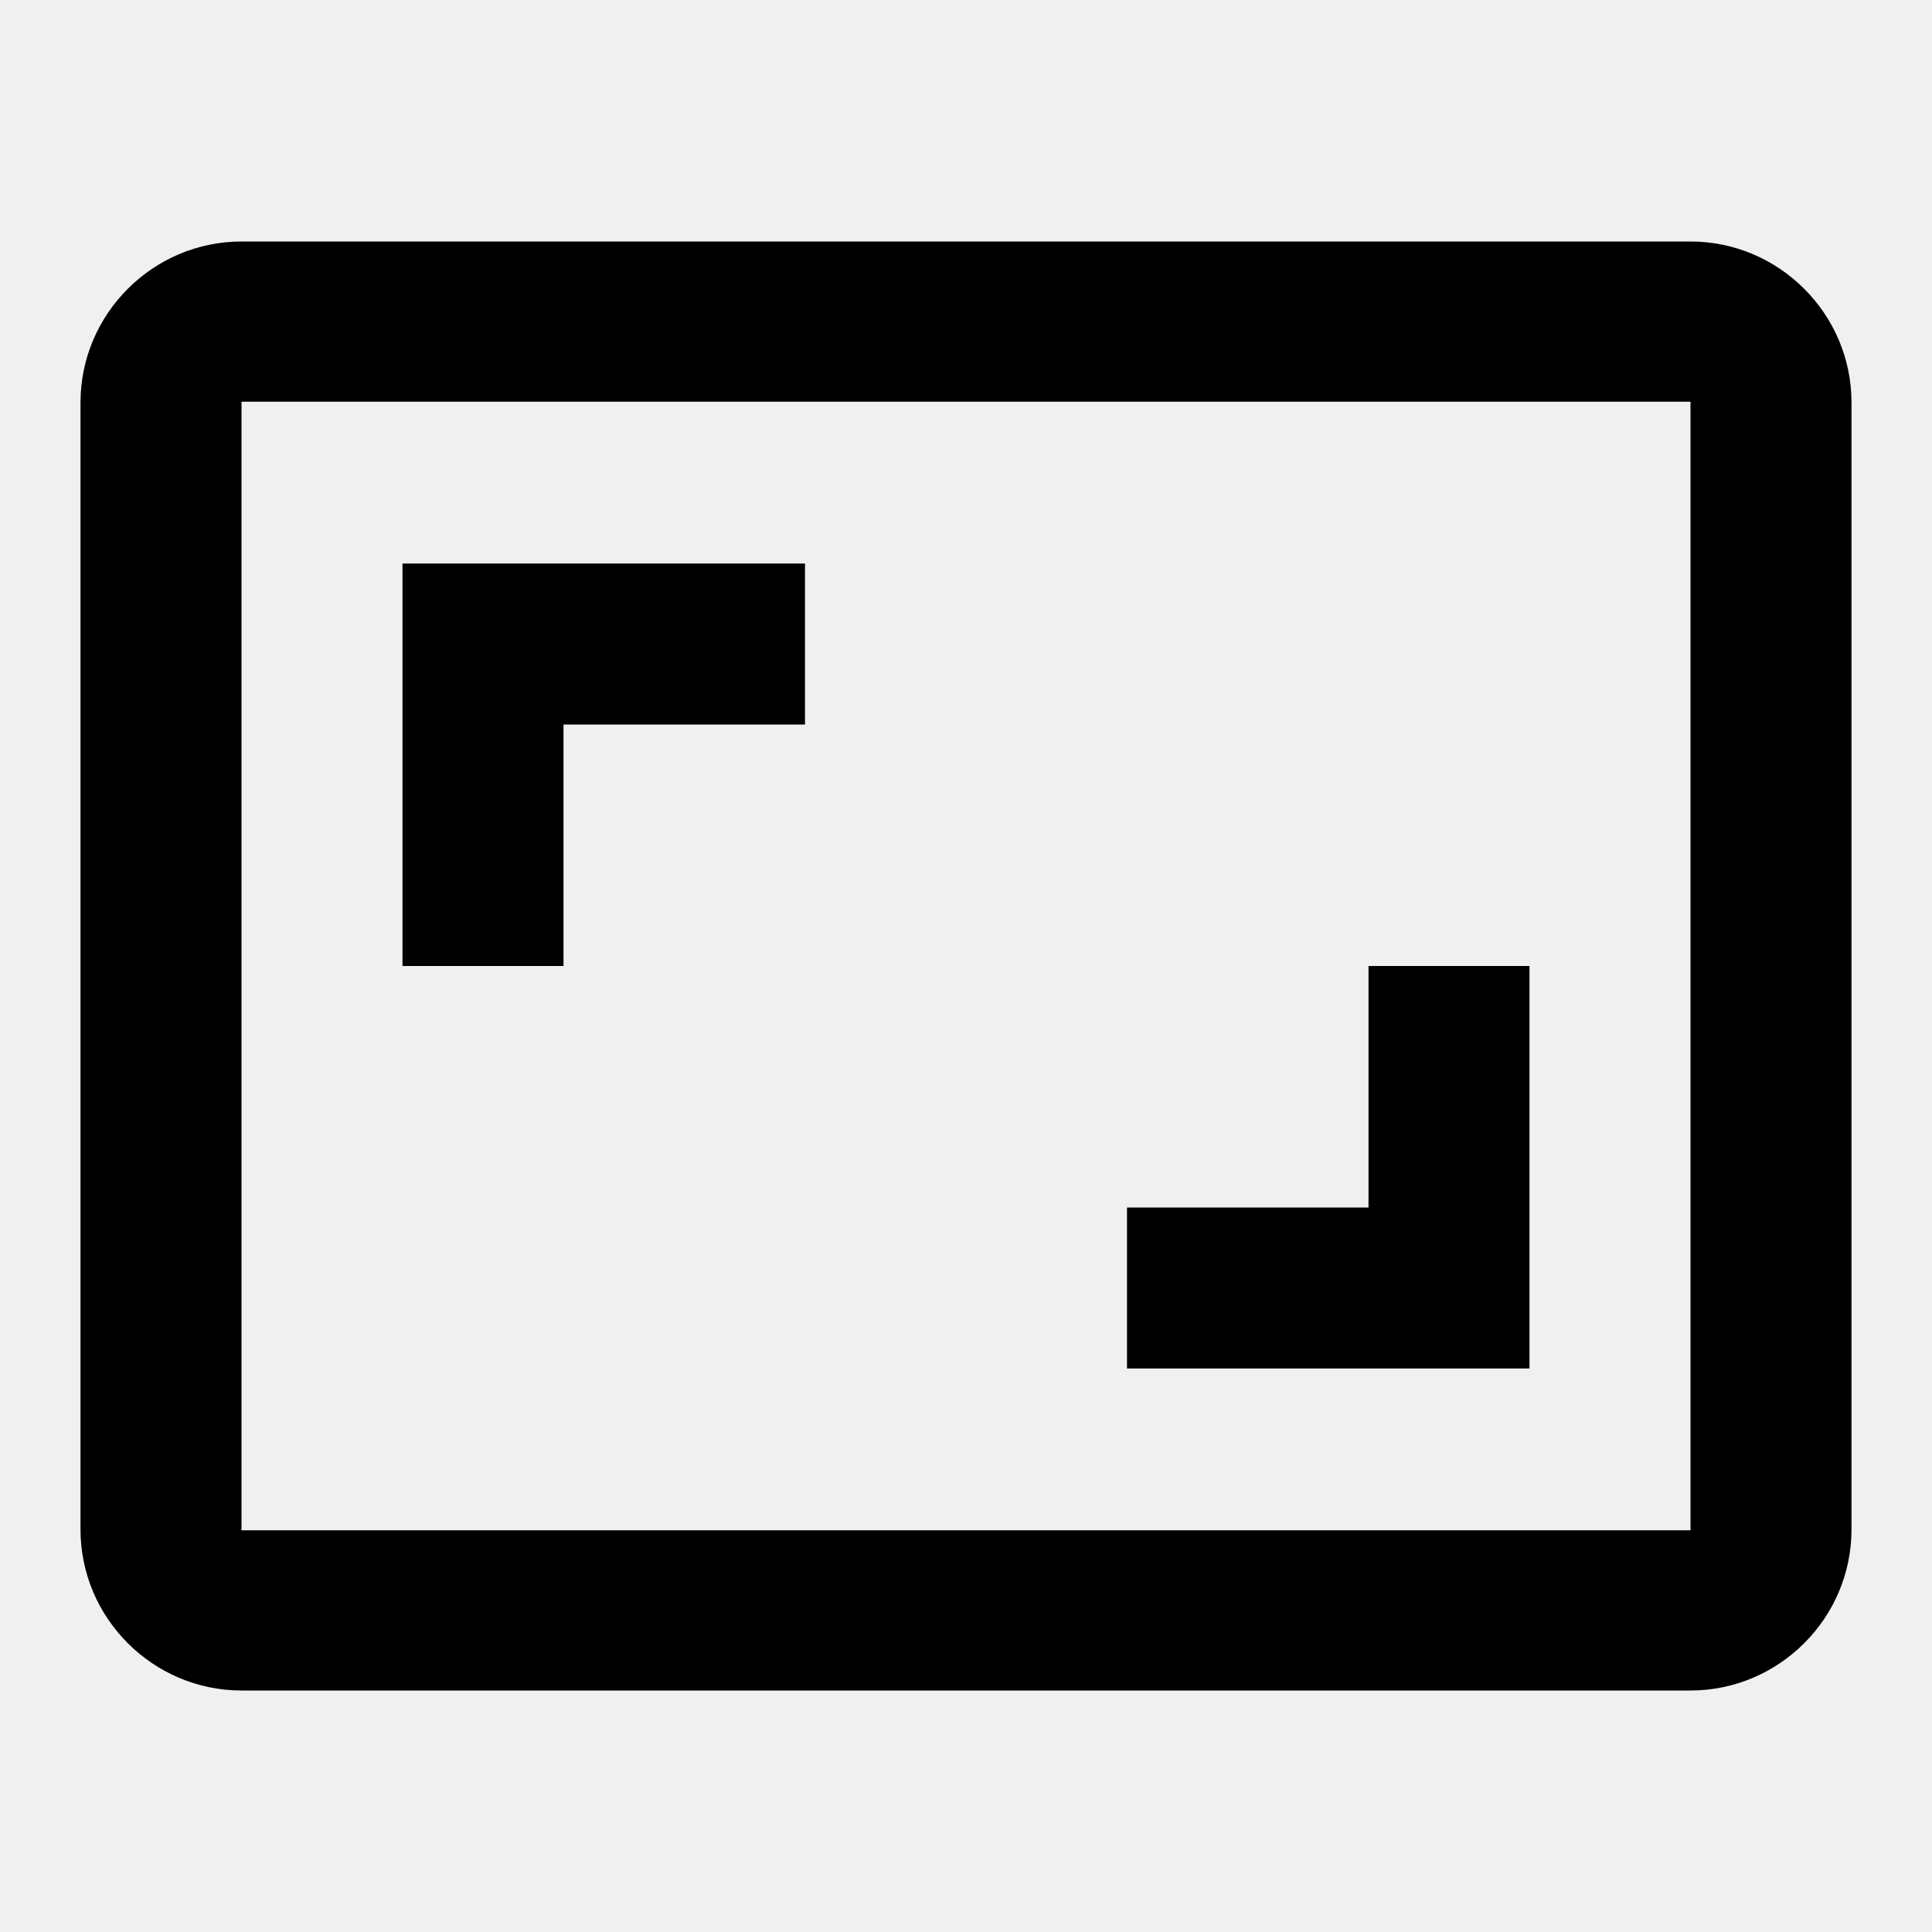
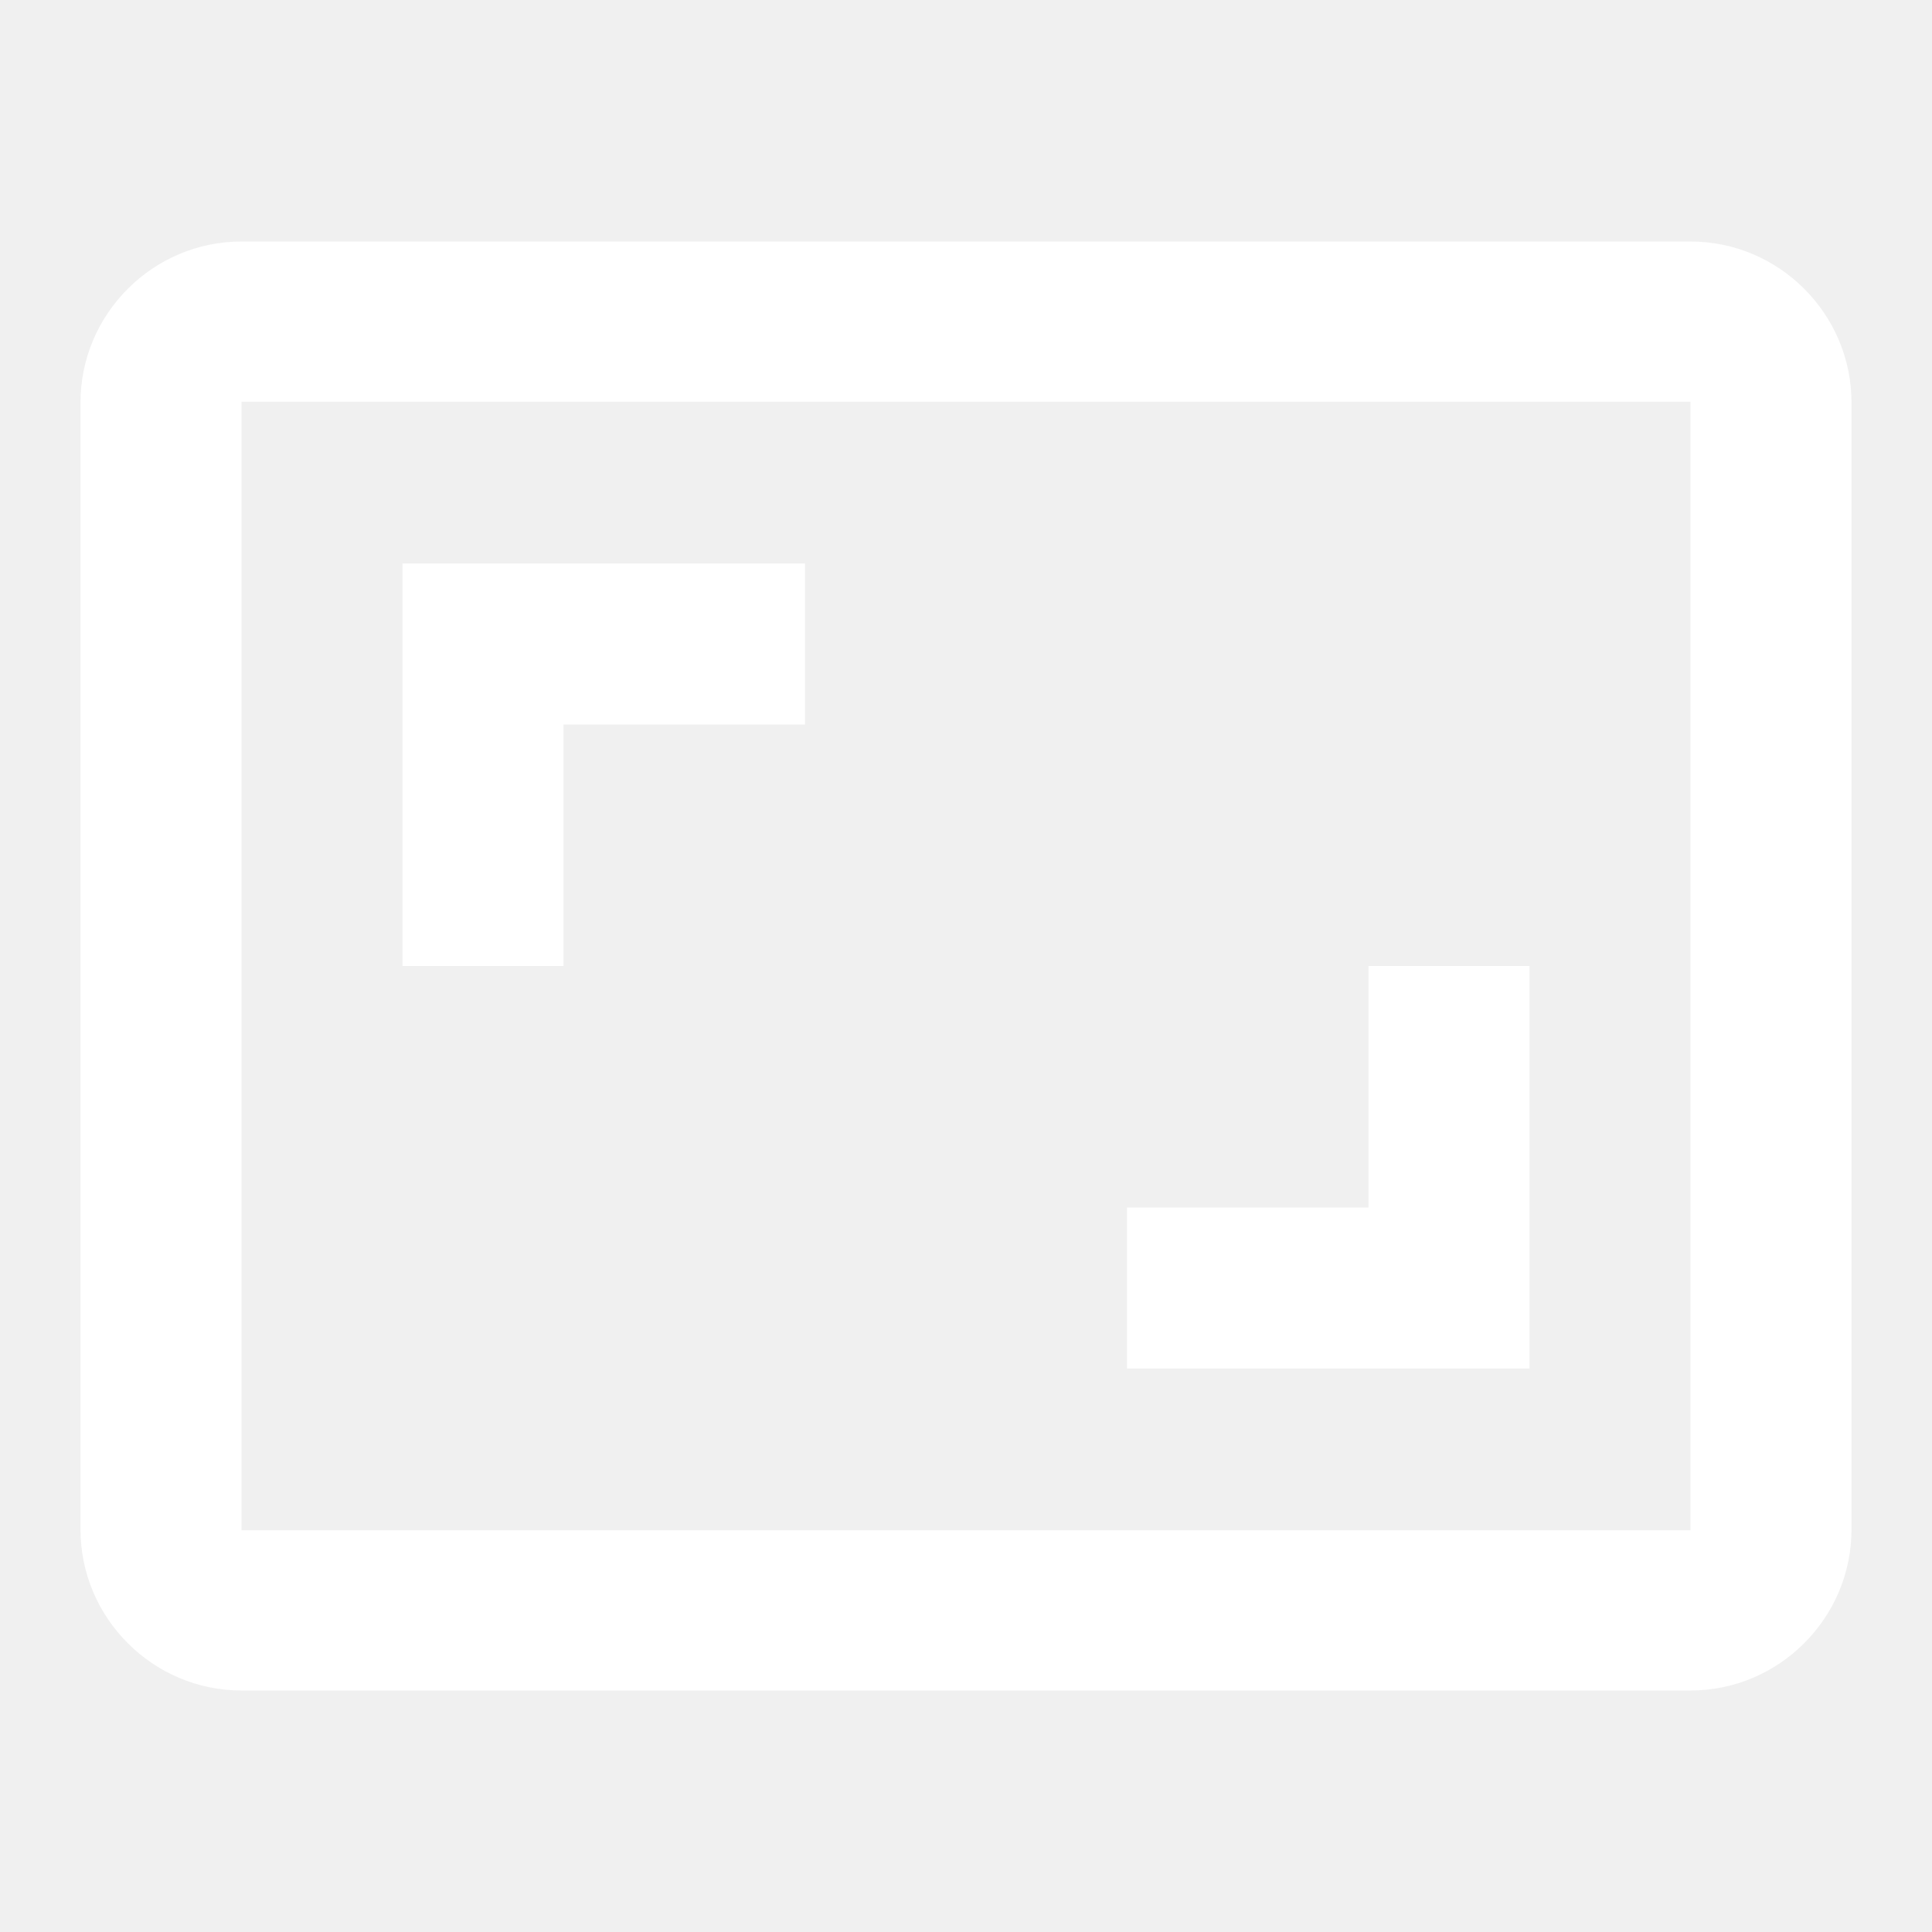
- <svg xmlns="http://www.w3.org/2000/svg" width="24" height="24" viewBox="0 0 24 24">
+ <svg xmlns="http://www.w3.org/2000/svg" fill="#FFFFFF" width="24" height="24" viewBox="0 0 24 24">
  <path d="M19 12h-2v3h-3v2h5v-5zM7 9h3V7H5v5h2V9zm14-6H3c-1.1 0-2 .9-2 2v14c0 1.1.9 2 2 2h18c1.1 0 2-.9 2-2V5c0-1.1-.9-2-2-2zm0 16.01H3V4.99h18v14.02z" />
  <path d="M0 0h24v24H0z" fill="none" />
</svg>
